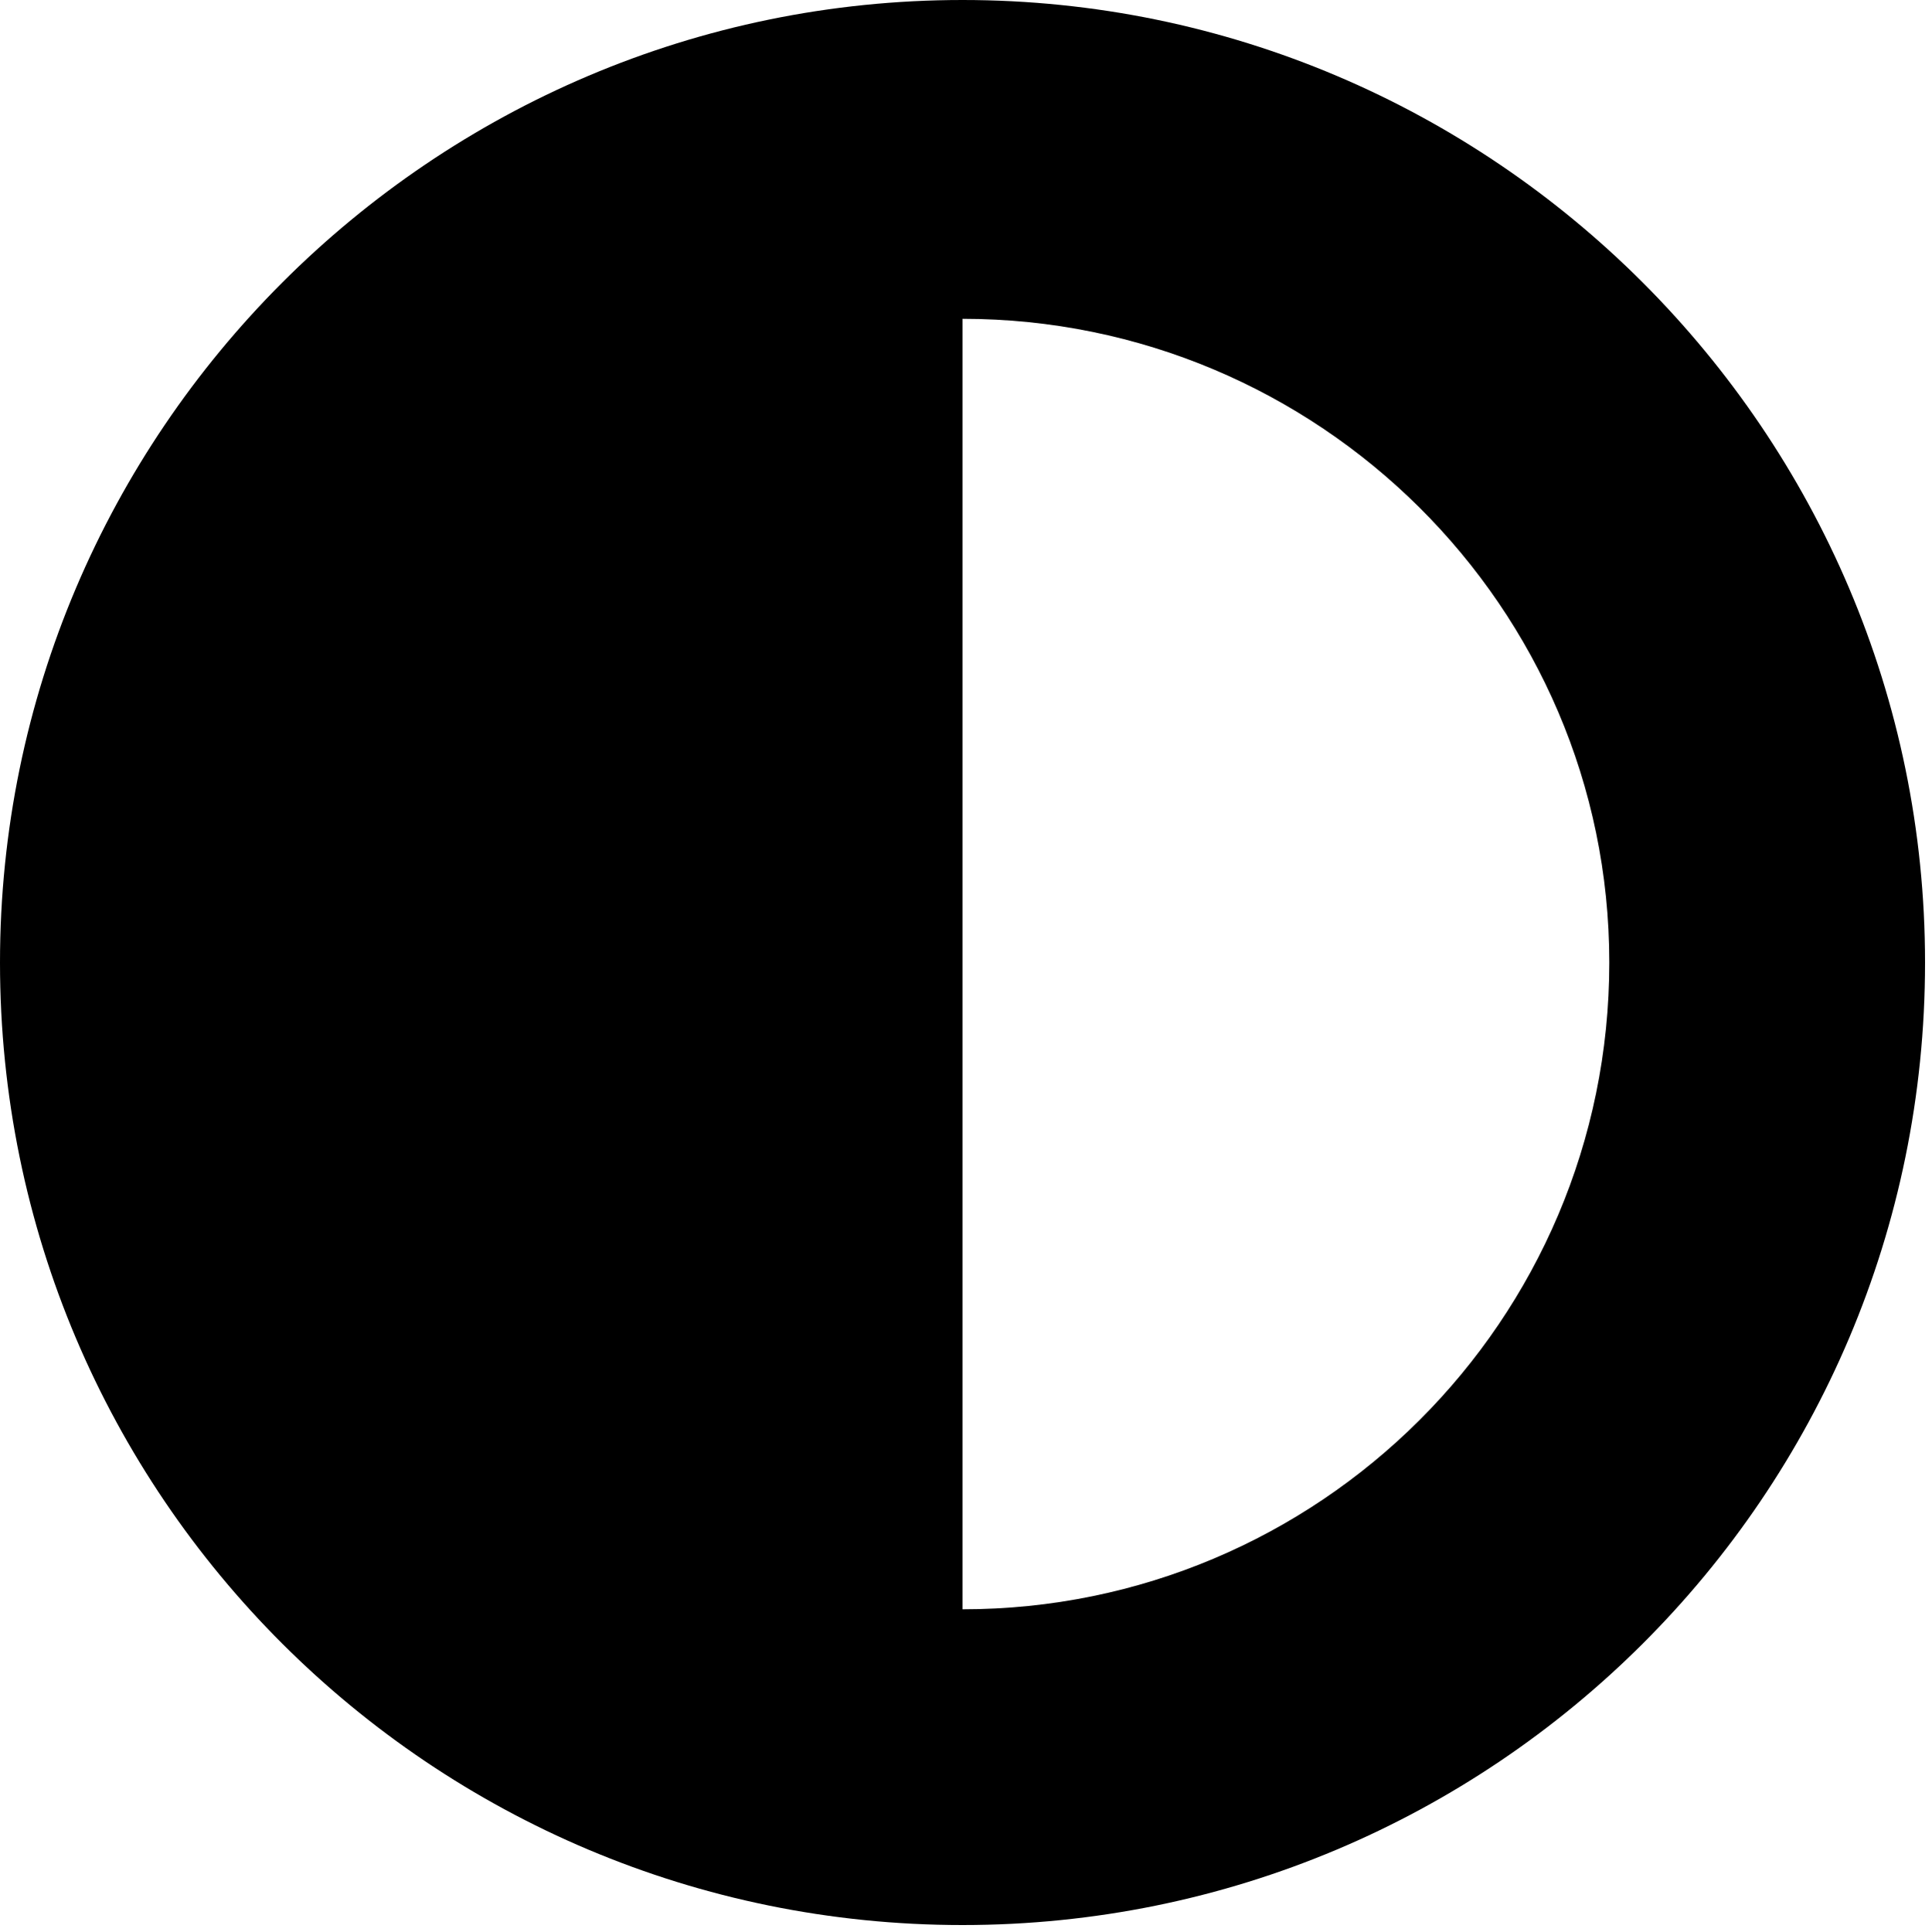
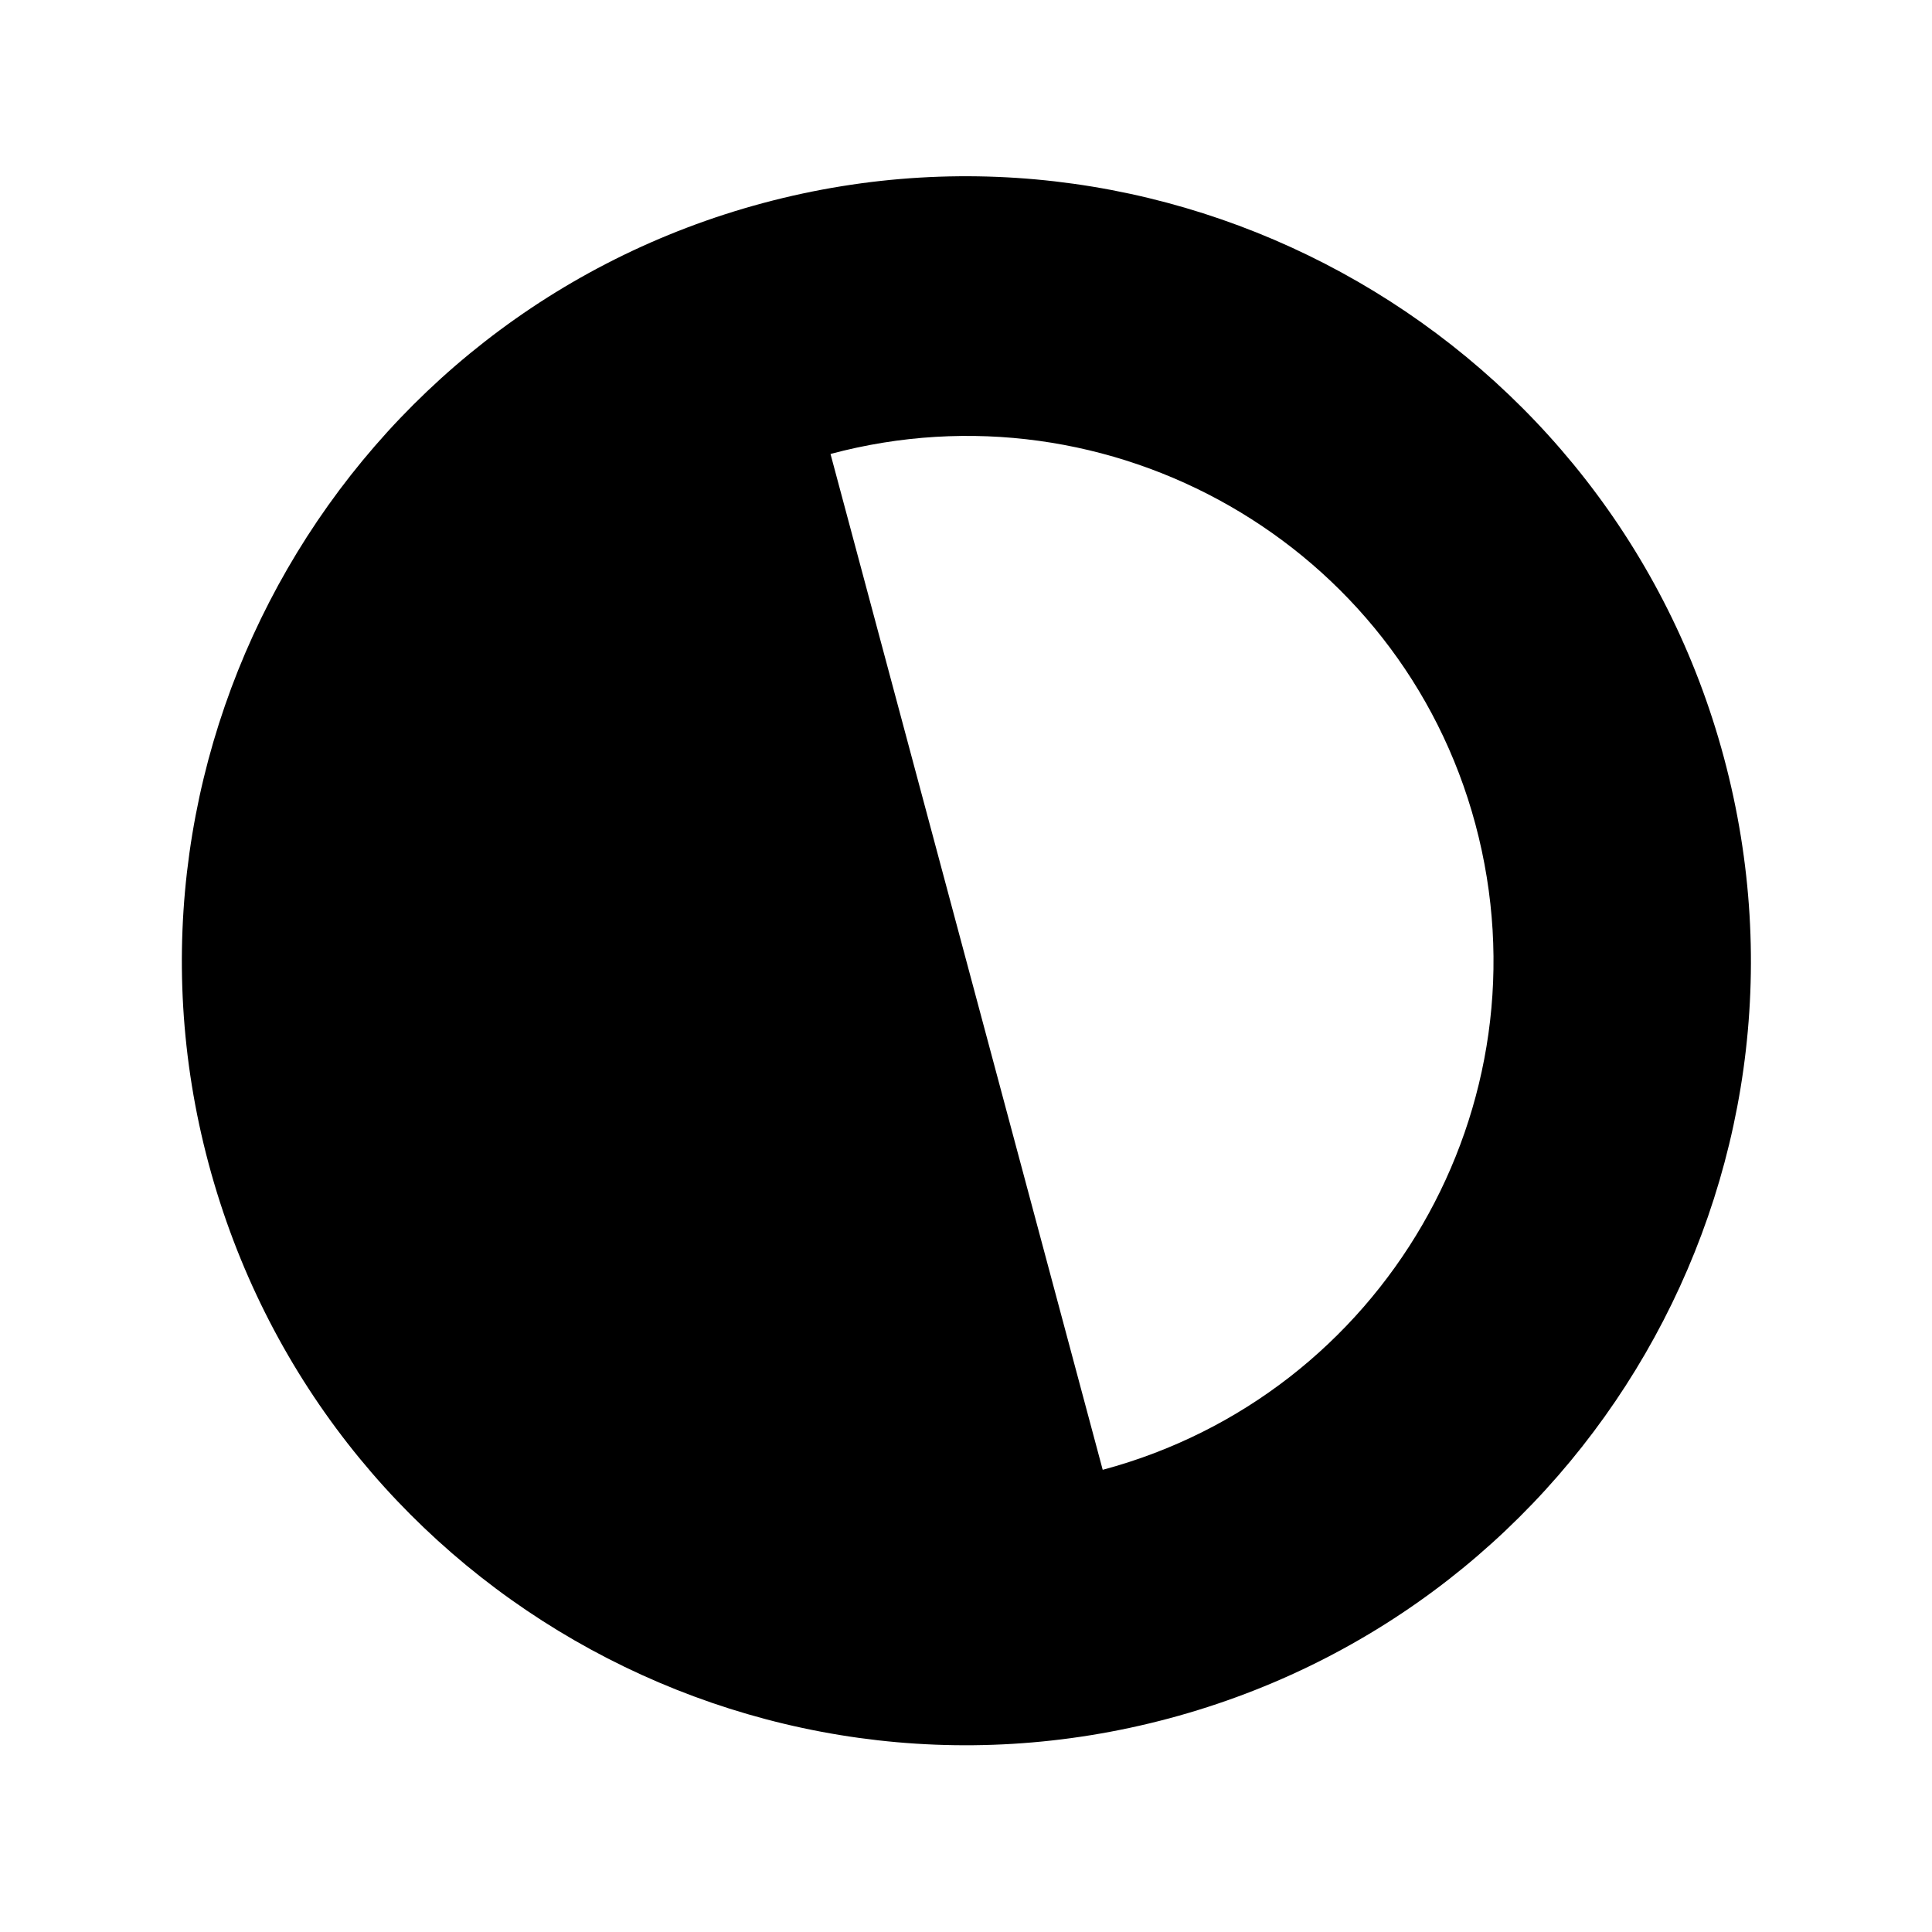
- <svg xmlns="http://www.w3.org/2000/svg" width="145" height="145" viewBox="0 0 145 145" fill="none">
-   <path d="M-3.15893e-06 72.268C-4.89935e-06 32.452 32.452 4.92108e-05 72.268 4.74704e-05C112.084 4.573e-05 144.536 32.452 144.536 72.268C144.536 112.314 112.084 144.536 72.268 144.536C32.452 144.536 -1.40844e-06 112.314 -3.15893e-06 72.268ZM120.83 72.268C120.83 45.57 98.966 23.936 72.268 23.936C72.268 62.617 72.268 45.57 72.268 72.268C72.268 99.196 72.268 89.782 72.268 120.83C98.966 120.83 120.83 99.196 120.83 72.268Z" fill="black" />
+ <svg xmlns="http://www.w3.org/2000/svg" width="178" height="178" viewBox="0 0 178 178" fill="none">
+   <path d="M19.221 107.214C8.915 68.754 31.862 29.009 70.322 18.704C108.781 8.399 148.526 31.346 158.831 69.805C169.196 108.487 146.19 148.01 107.73 158.315C69.27 168.62 29.585 145.896 19.221 107.214ZM135.933 75.941C129.023 50.153 102.305 34.915 76.517 41.825C86.528 79.187 82.116 62.722 89.026 88.51C95.995 114.52 93.559 105.427 101.595 135.417C127.383 128.507 142.903 101.951 135.933 75.941Z" fill="black" />
</svg>
